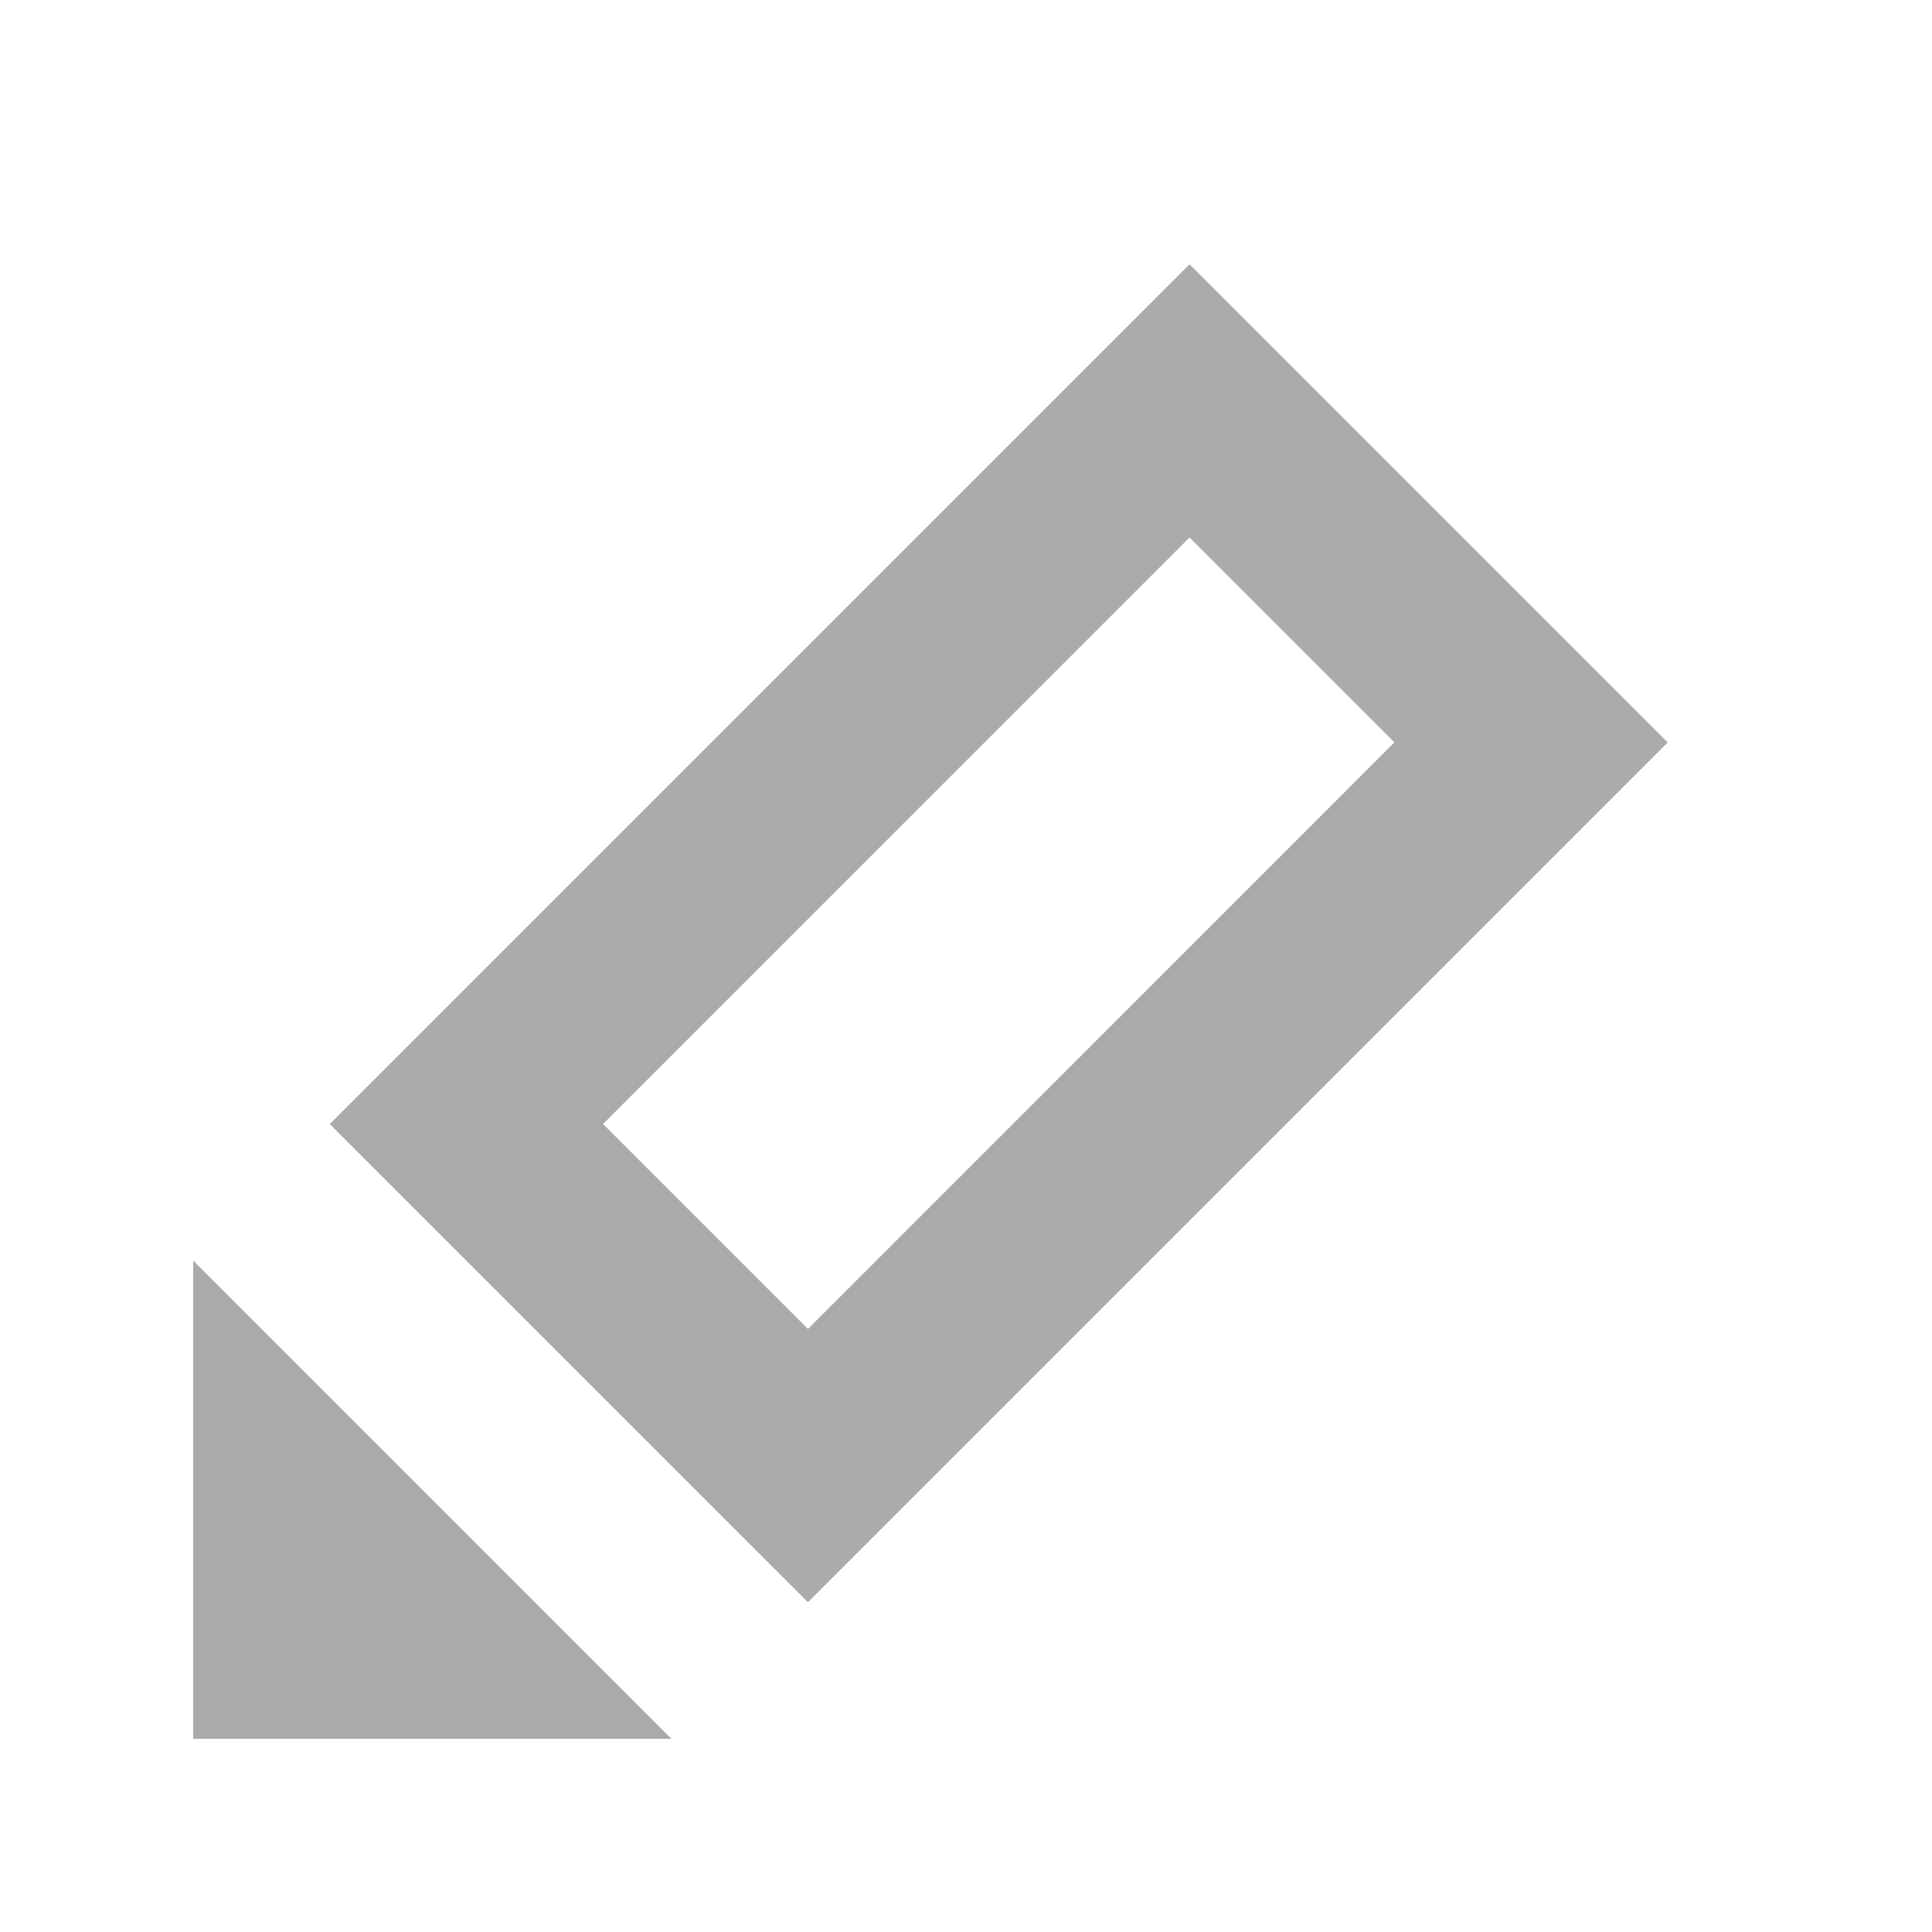
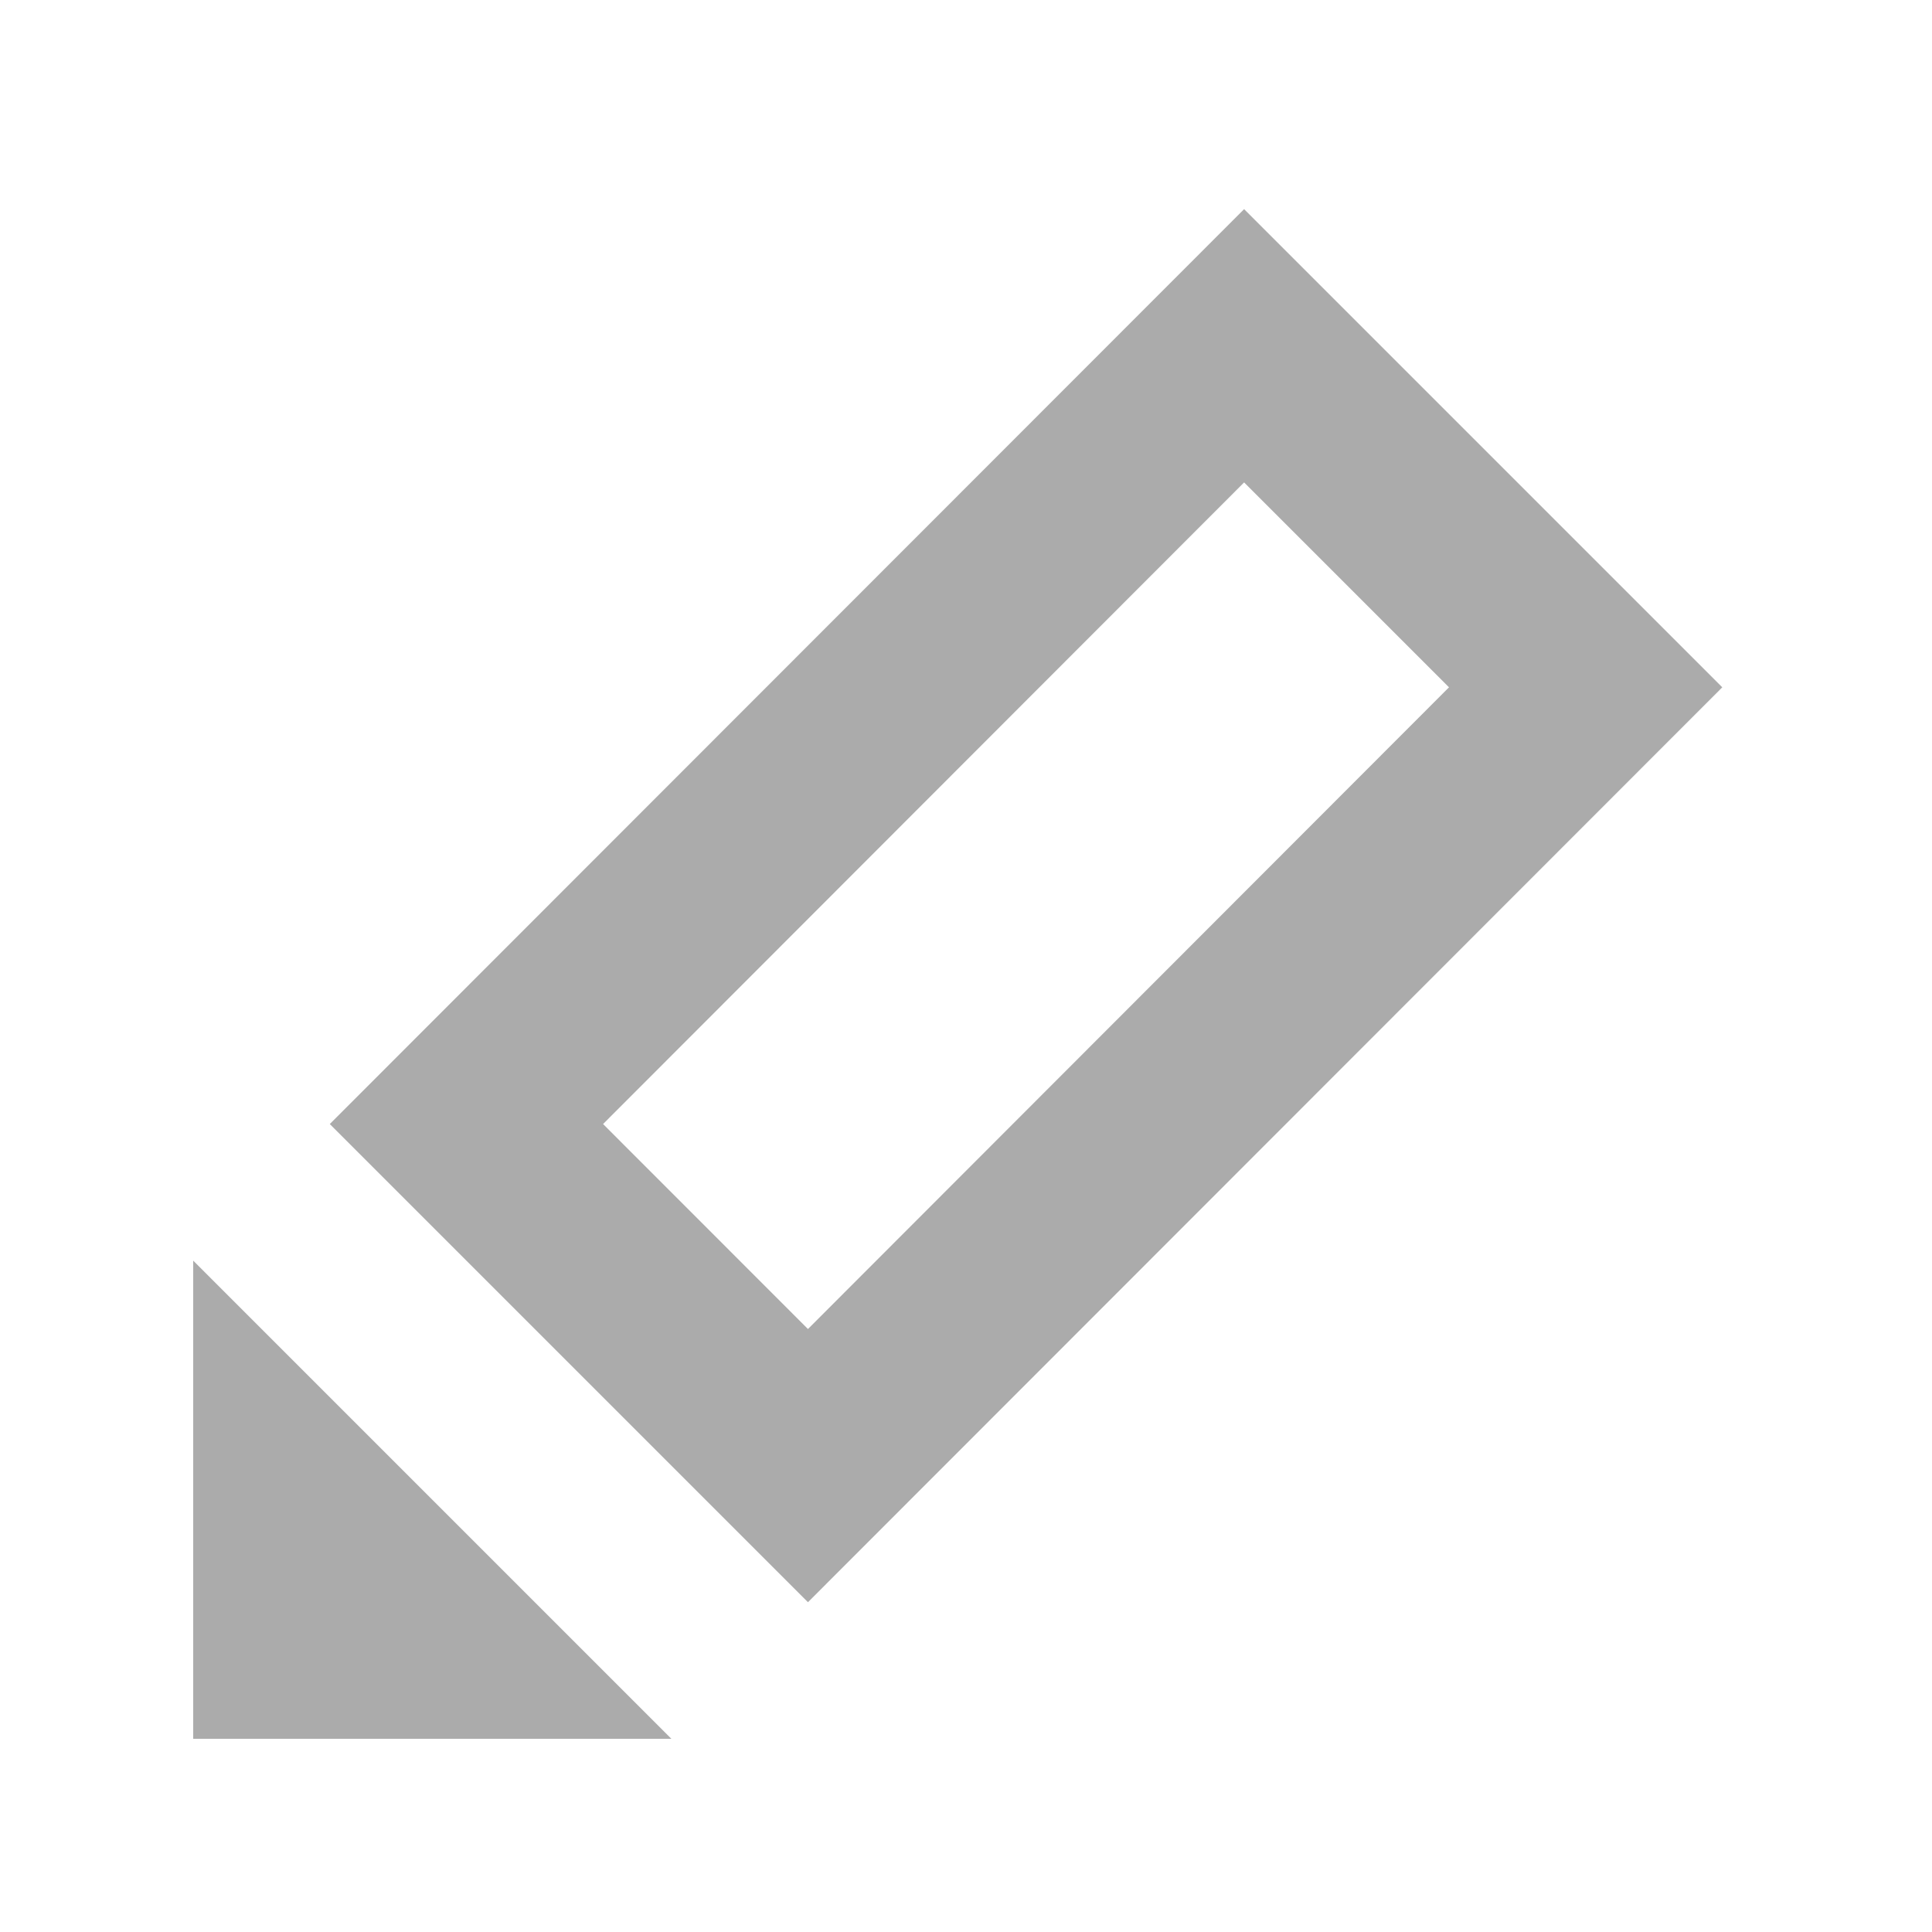
- <svg xmlns="http://www.w3.org/2000/svg" version="1.1" id="svg4427" viewBox="0 0 20 20" height="20" width="20">
-   <defs id="defs4429" />
-   <g transform="translate(0,-1032.362)" id="layer1">
-     <path id="path4214" d="m 12.314,1035.098 -8.9,8.9 4.95,4.95 8.9,-8.9 z m 10e-7,2.828 2.121,2.121 -6.071,6.072 -2.121,-2.121 z" style="fill:#aaaaaa;fill-opacity:1;fill-rule:evenodd;stroke:none;stroke-width:1px;stroke-linecap:butt;stroke-linejoin:miter;stroke-opacity:1" />
-     <path id="path4219" d="m 6.95,1050.362 -4.95,0 1e-6,-4.95 z" style="fill:#aaaaaa;fill-opacity:1;fill-rule:evenodd;stroke:#000000;stroke-width:1px;stroke-linecap:butt;stroke-linejoin:miter;stroke-opacity:0" />
-   </g>
+ <svg xmlns="http://www.w3.org/2000/svg" height="20" width="20">
+   <path d="M12.879 2.165l-9.465 9.471 4.95 4.95 9.465-9.471zm0 2.829L15 7.115l-6.636 6.643-2.121-2.122zM6.95 18H2v-4.95z" opacity=".33" />
</svg>
